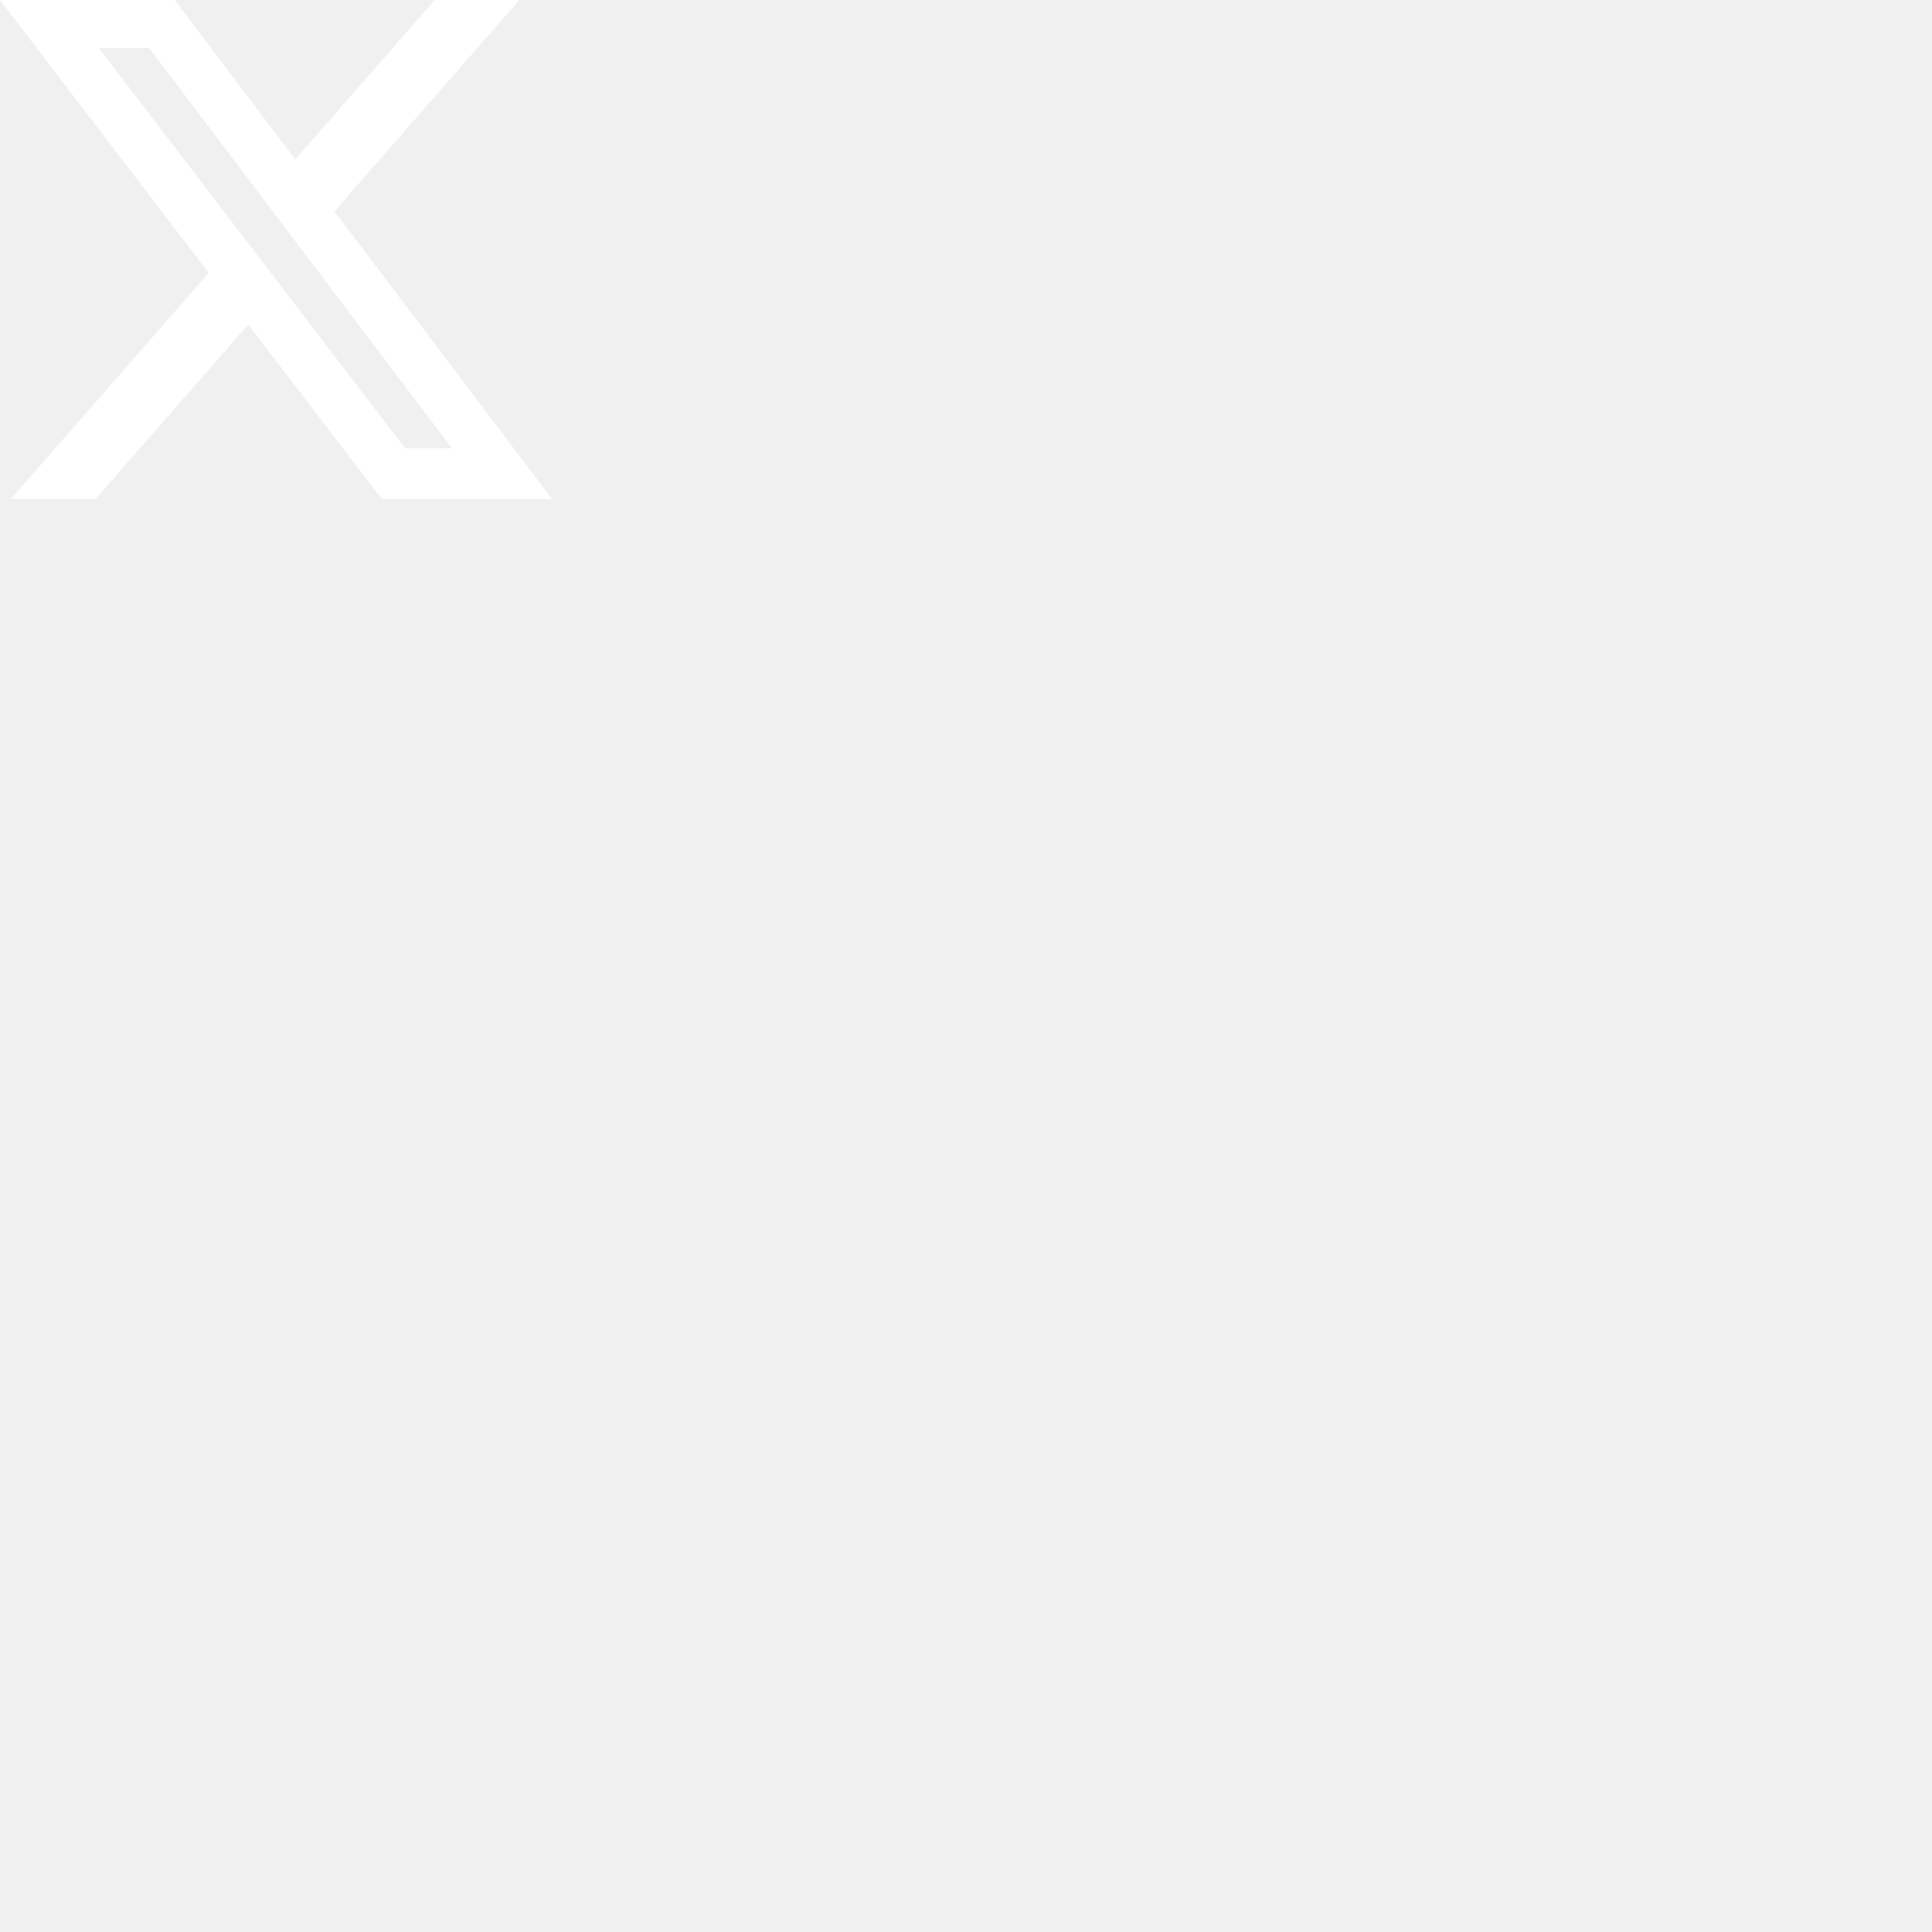
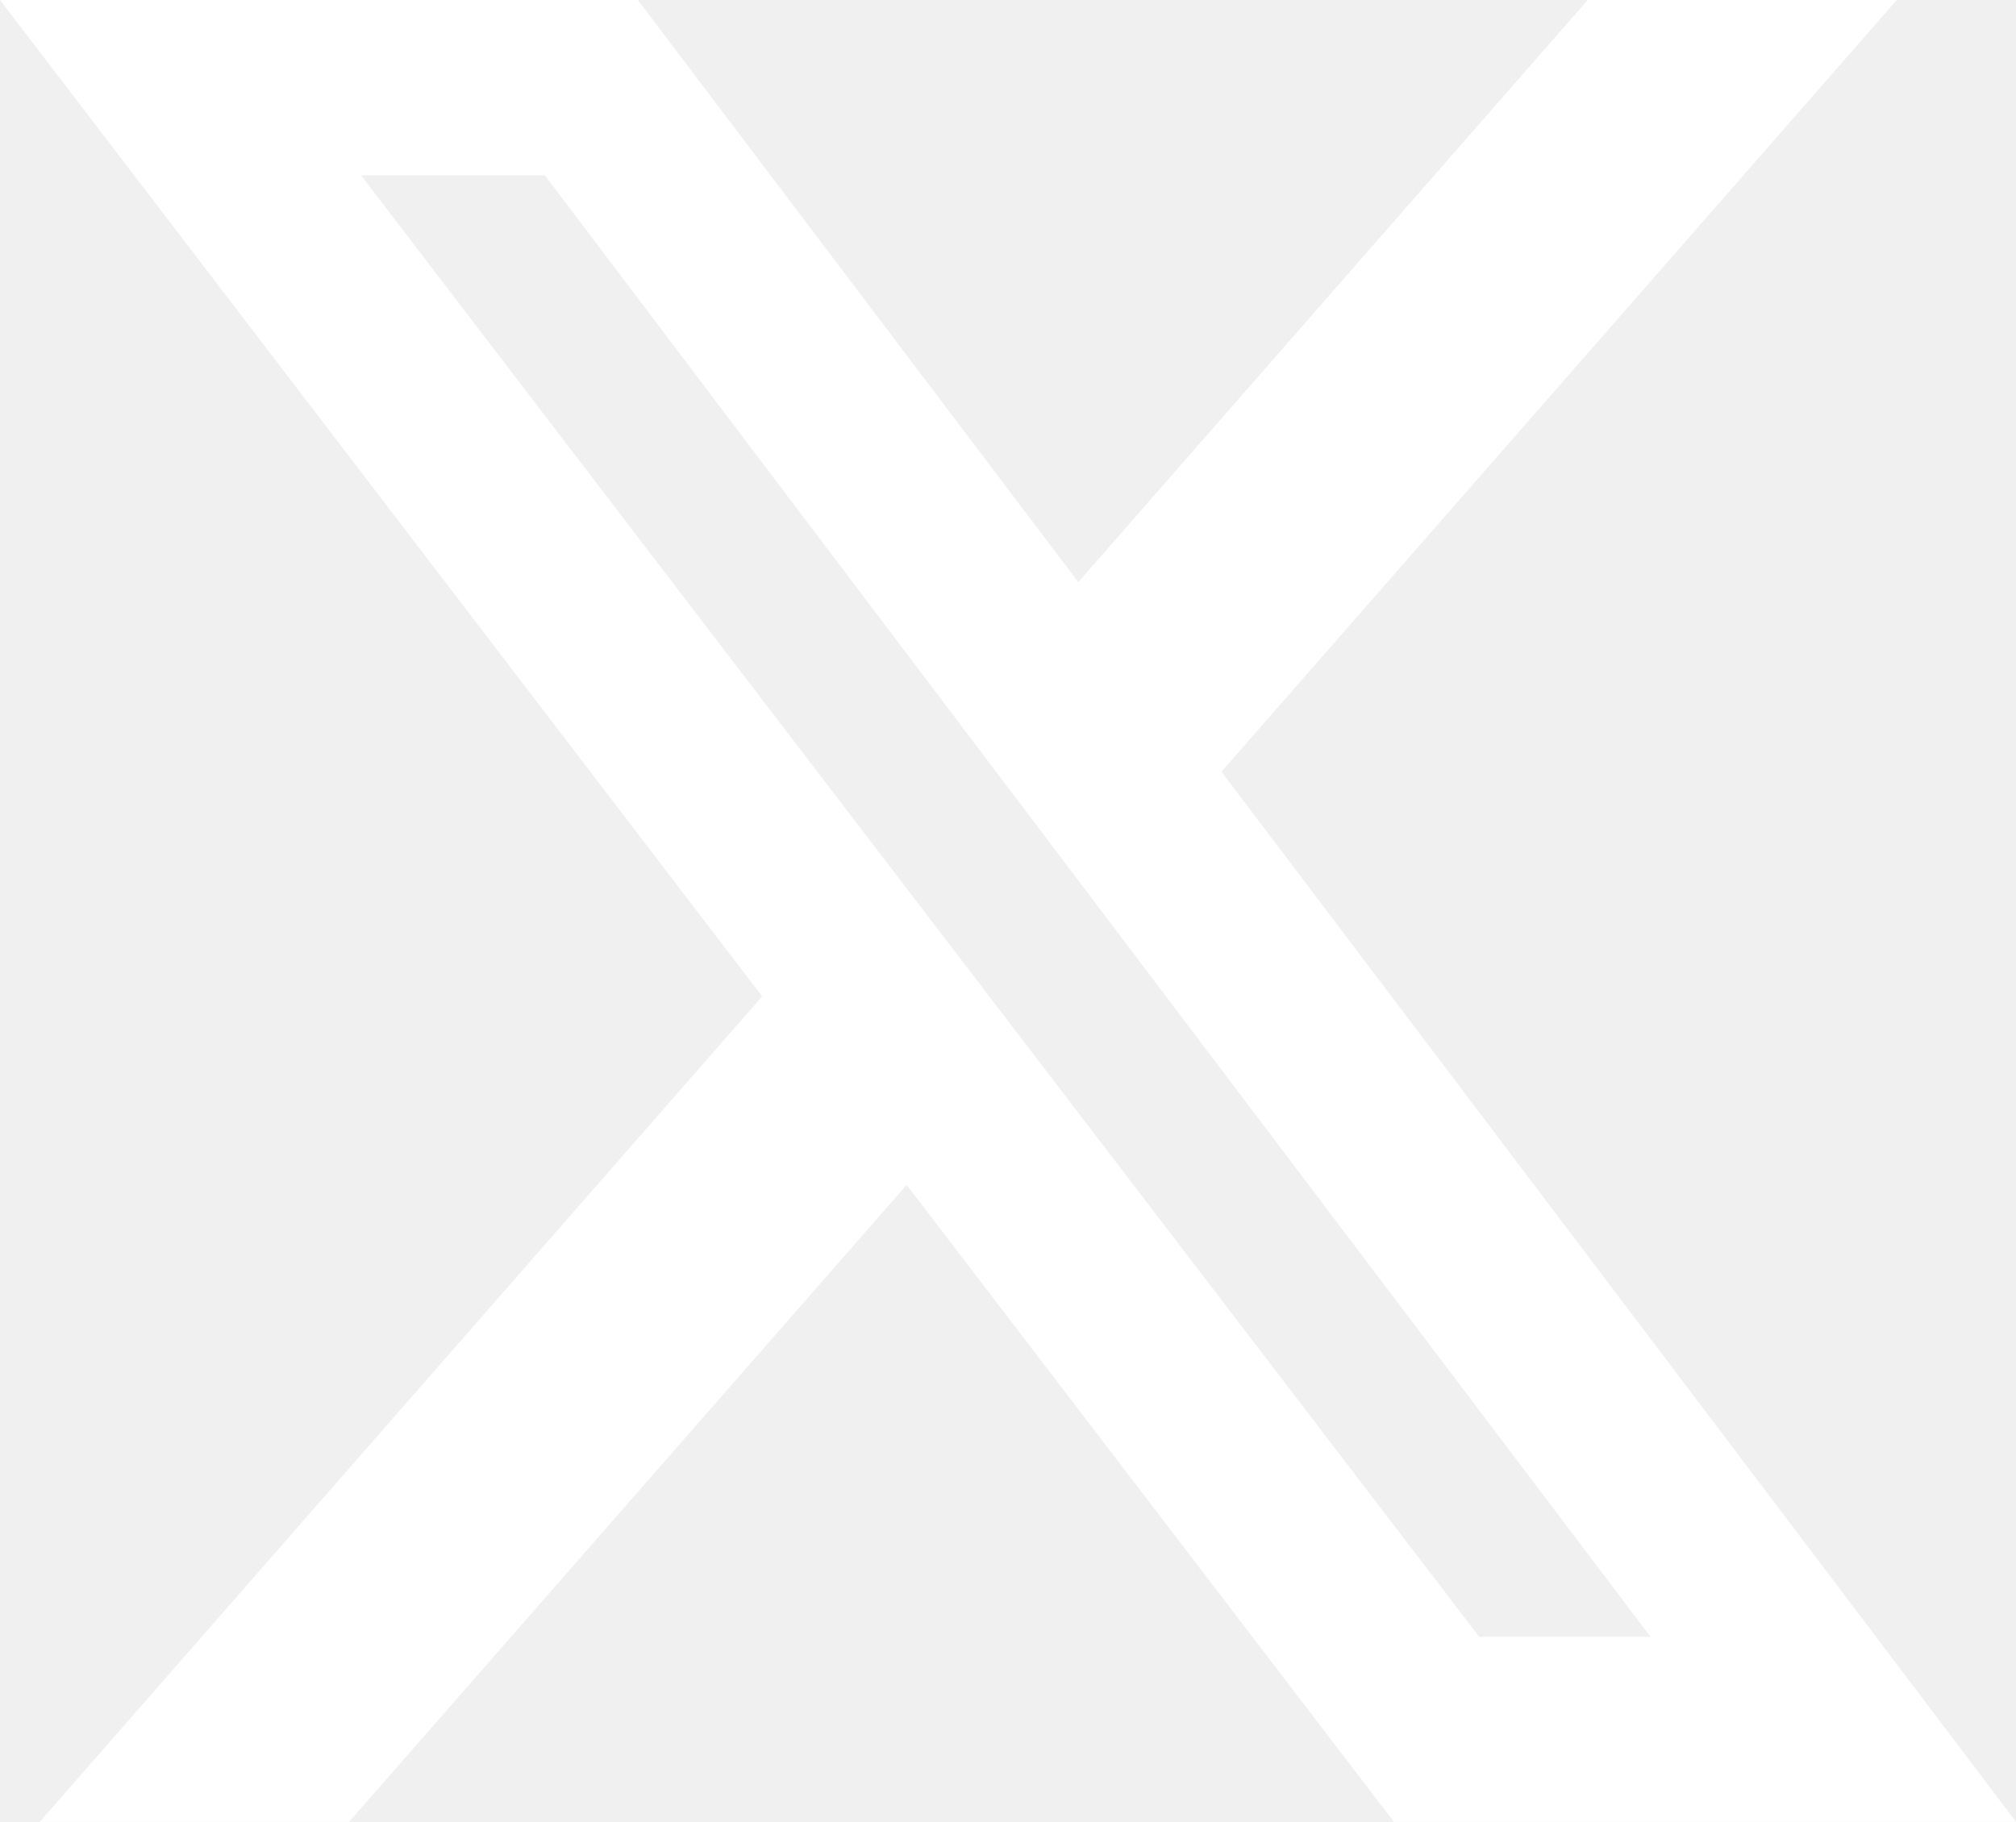
- <svg xmlns="http://www.w3.org/2000/svg" width="1792" height="1792" viewBox="0 0 1792 1792" shape-rendering="geometricPrecision" text-rendering="geometricPrecision" image-rendering="optimizeQuality" fill-rule="evenodd" clip-rule="evenodd">
+ <svg xmlns="http://www.w3.org/2000/svg" shape-rendering="geometricPrecision" text-rendering="geometricPrecision" image-rendering="optimizeQuality" fill-rule="evenodd" clip-rule="evenodd" viewBox="0 0 512 462.799">
  <path fill="#fff" fill-rule="nonzero" d="M403.229 0h78.506L310.219 196.04 512 462.799H354.002L230.261 301.007 88.669 462.799h-78.56l183.455-209.683L0 0h161.999l111.856 147.88L403.229 0zm-27.556 415.805h43.505L138.363 44.527h-46.68l283.99 371.278z" />
</svg>
